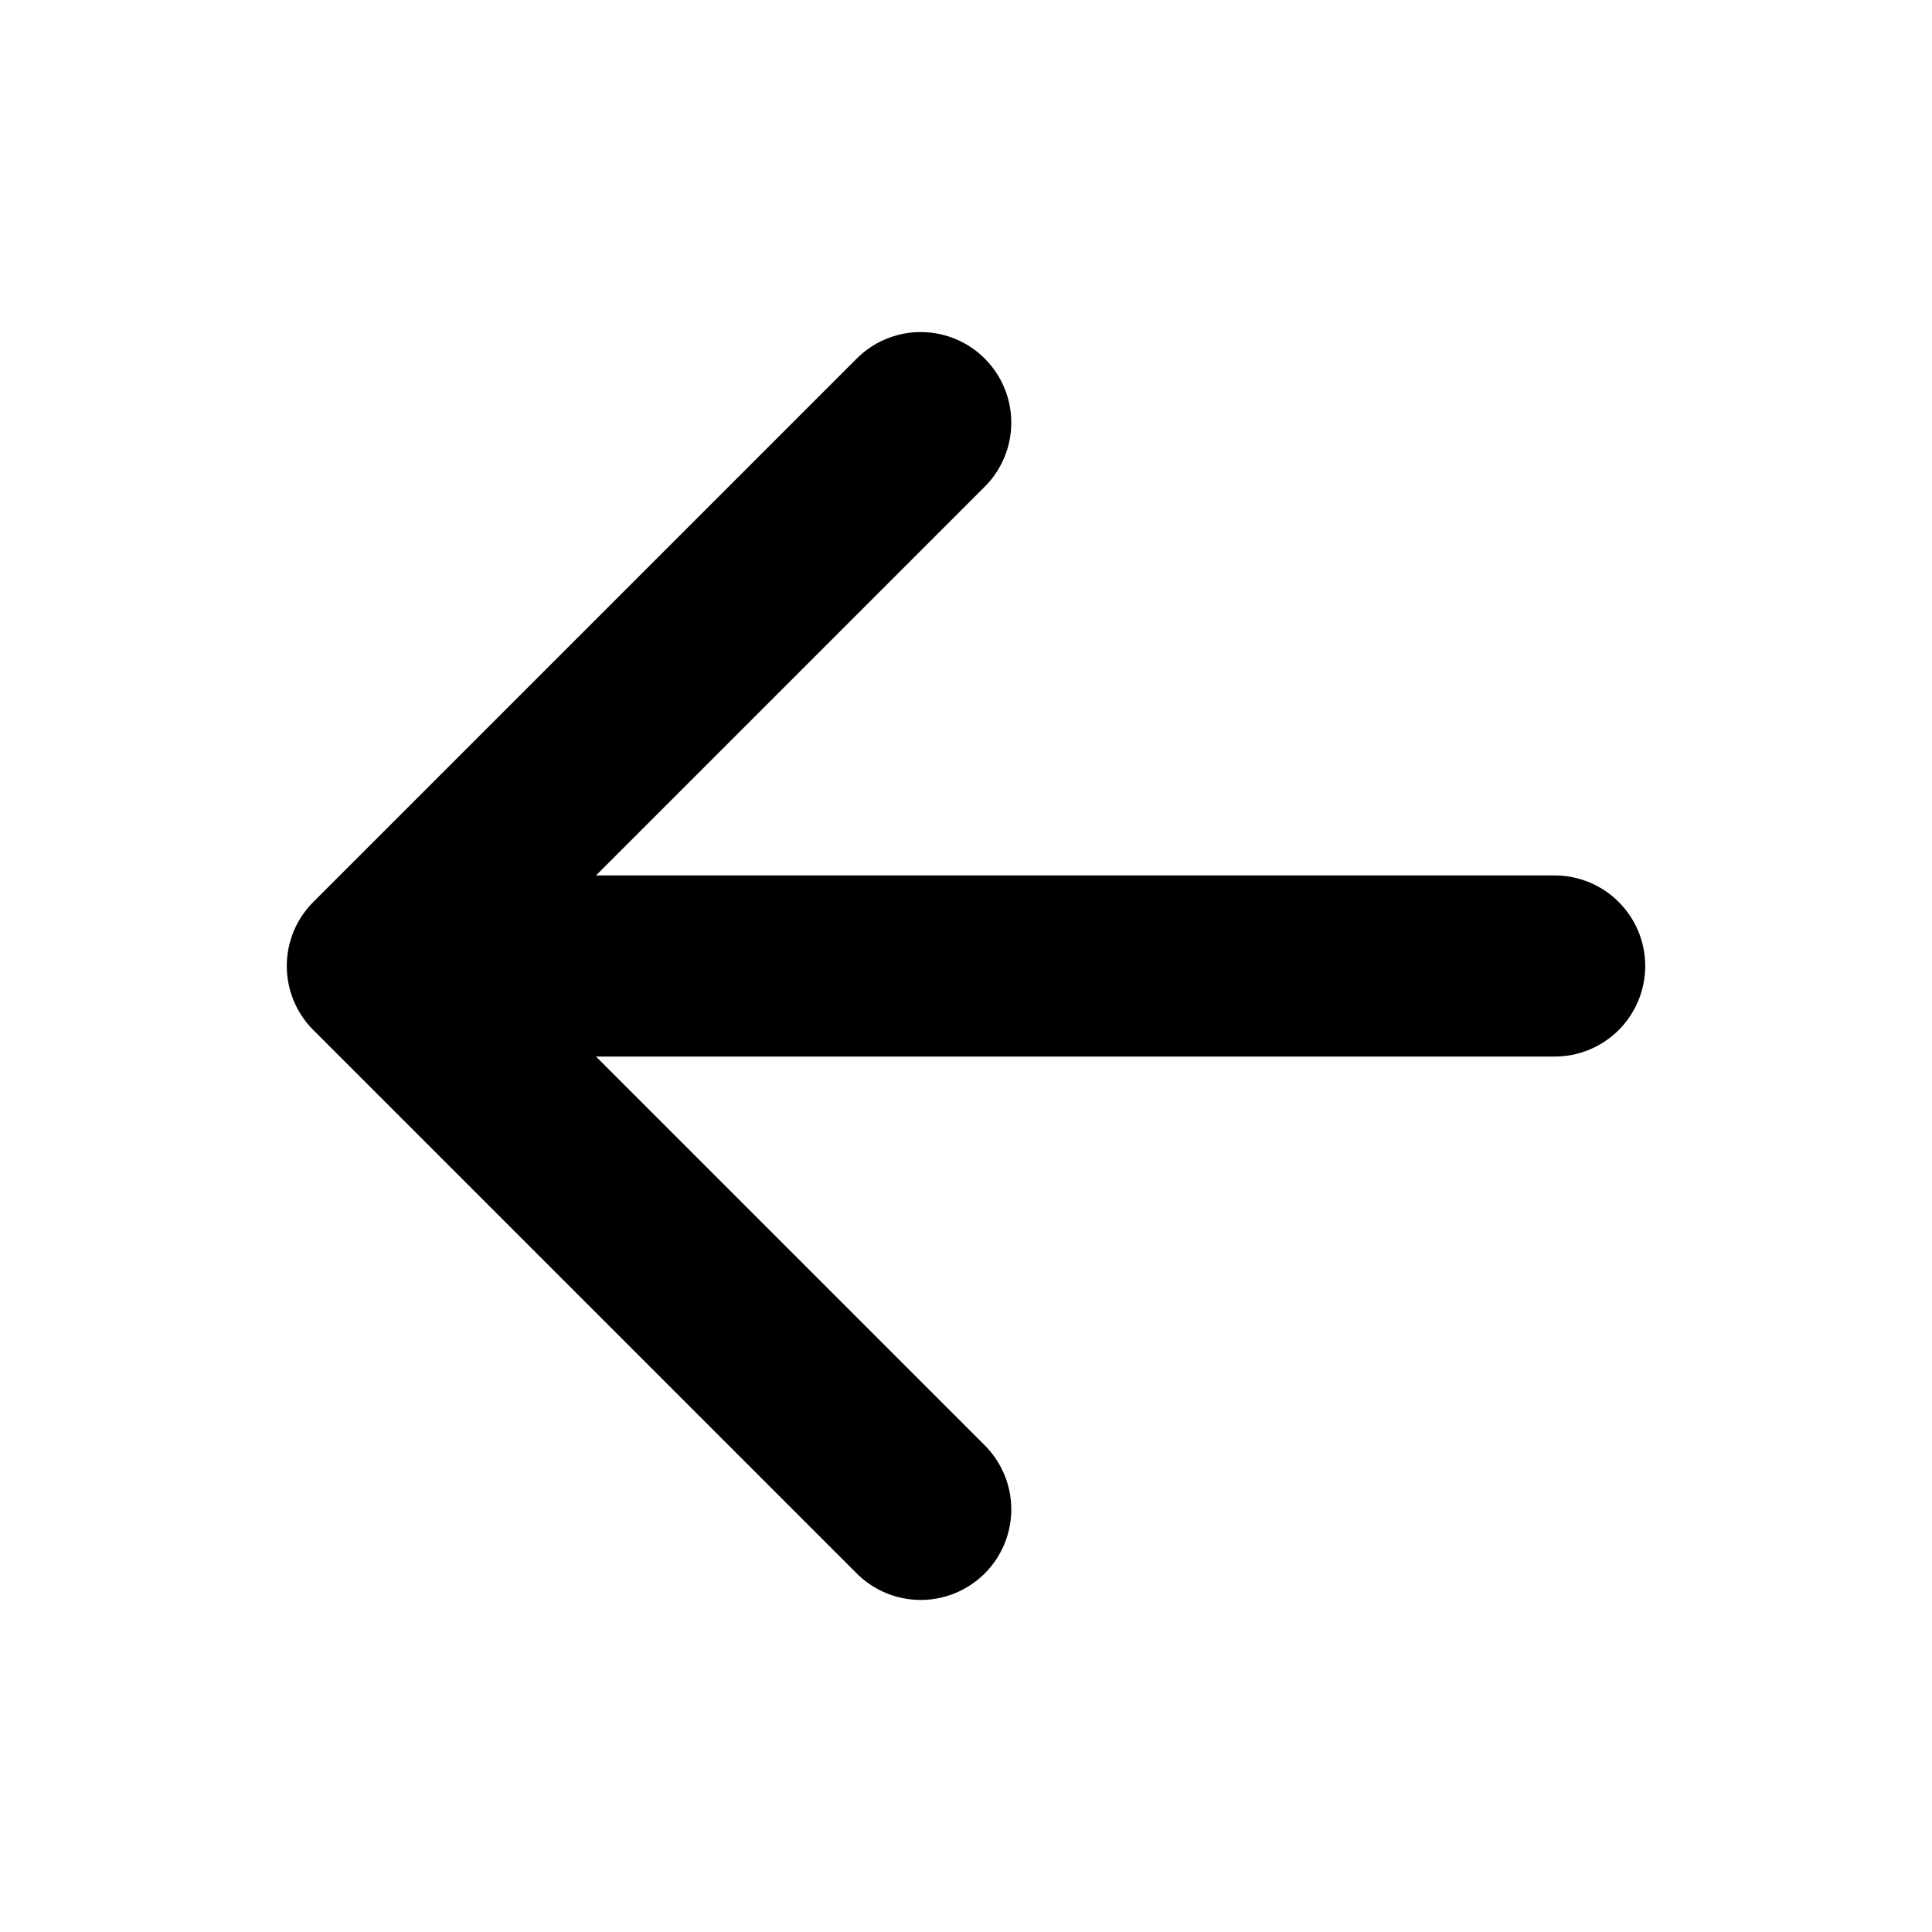
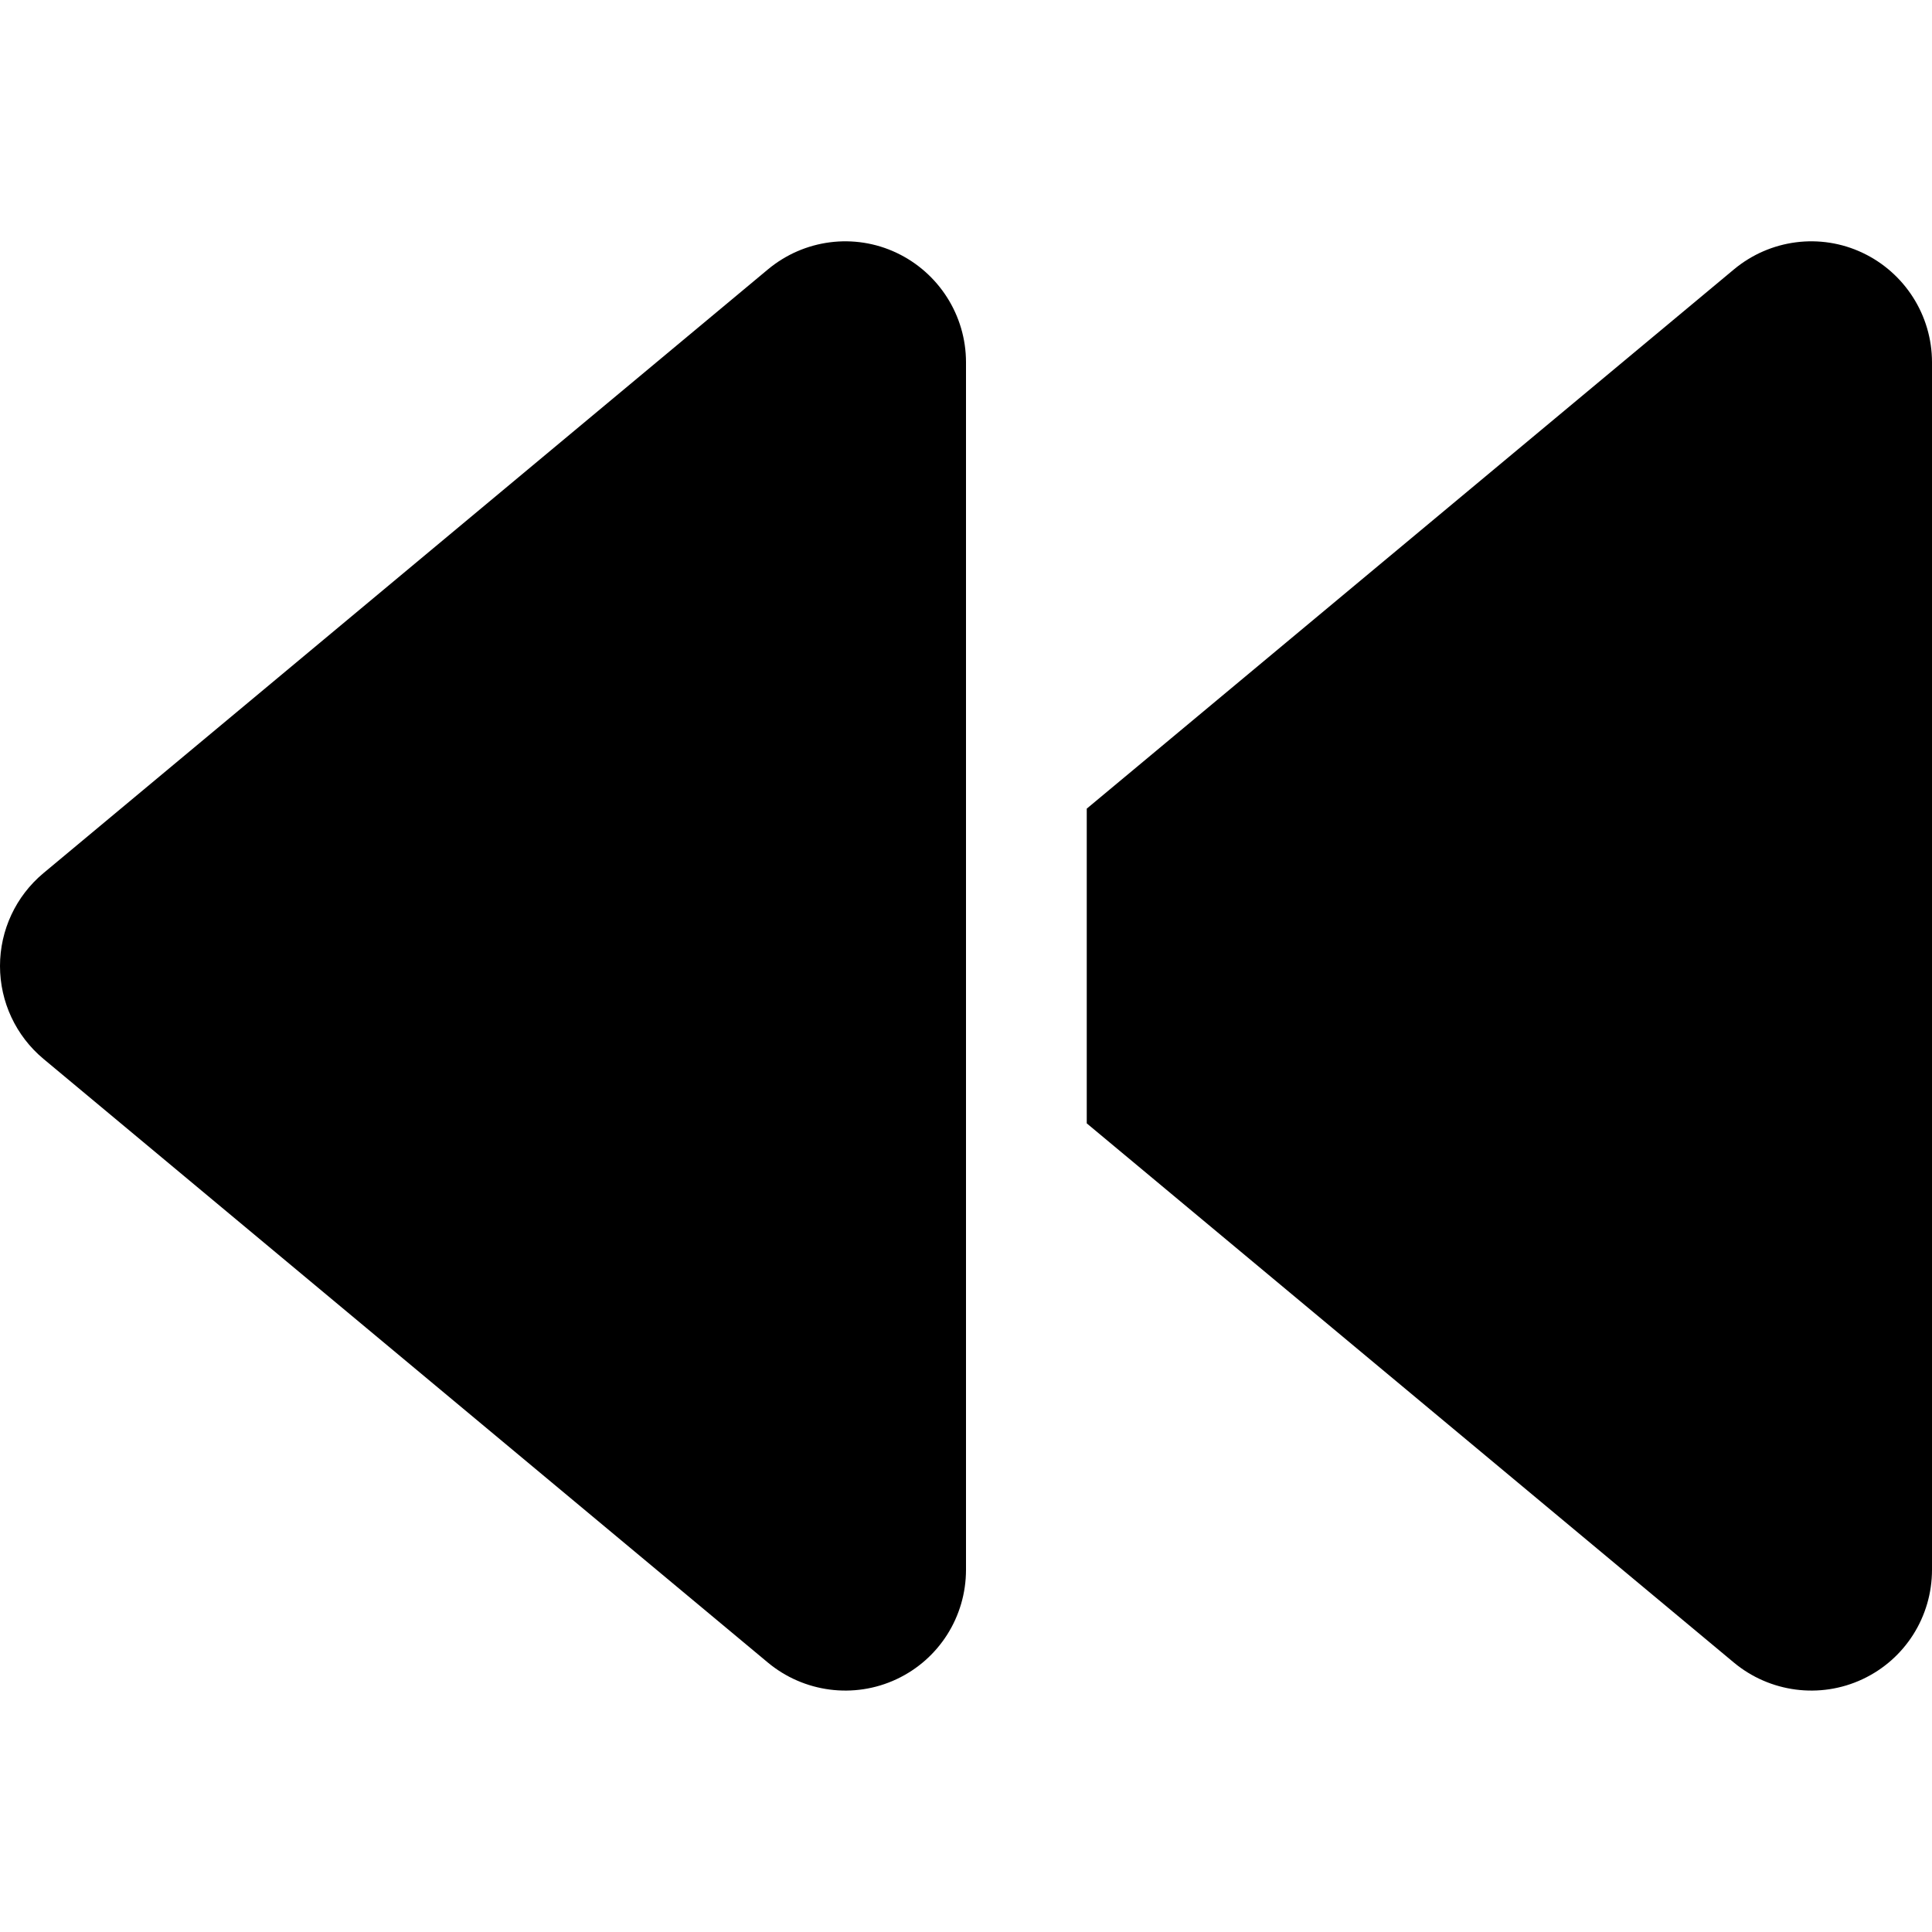
- <svg xmlns="http://www.w3.org/2000/svg" class="ionicon" viewBox="0 0 512 512">
-   <path fill="none" stroke="currentColor" stroke-linecap="round" stroke-linejoin="round" stroke-width="48" d="M244 400L100 256l144-144M120 256h292" />
+ <svg xmlns="http://www.w3.org/2000/svg" height="1em" viewBox="0 0 512 512">
+   <path d="M459.5 440.6c9.5 7.9 22.8 9.7 34.1 4.4s18.4-16.6 18.4-29V96c0-12.4-7.2-23.7-18.4-29s-24.5-3.6-34.1 4.4L288 214.3V256v41.7L459.5 440.6zM256 352V256 128 96c0-12.4-7.2-23.7-18.4-29s-24.5-3.6-34.1 4.4l-192 160C4.2 237.5 0 246.5 0 256s4.2 18.5 11.5 24.6l192 160c9.5 7.9 22.8 9.7 34.1 4.4s18.4-16.6 18.4-29V352z" />
</svg>
